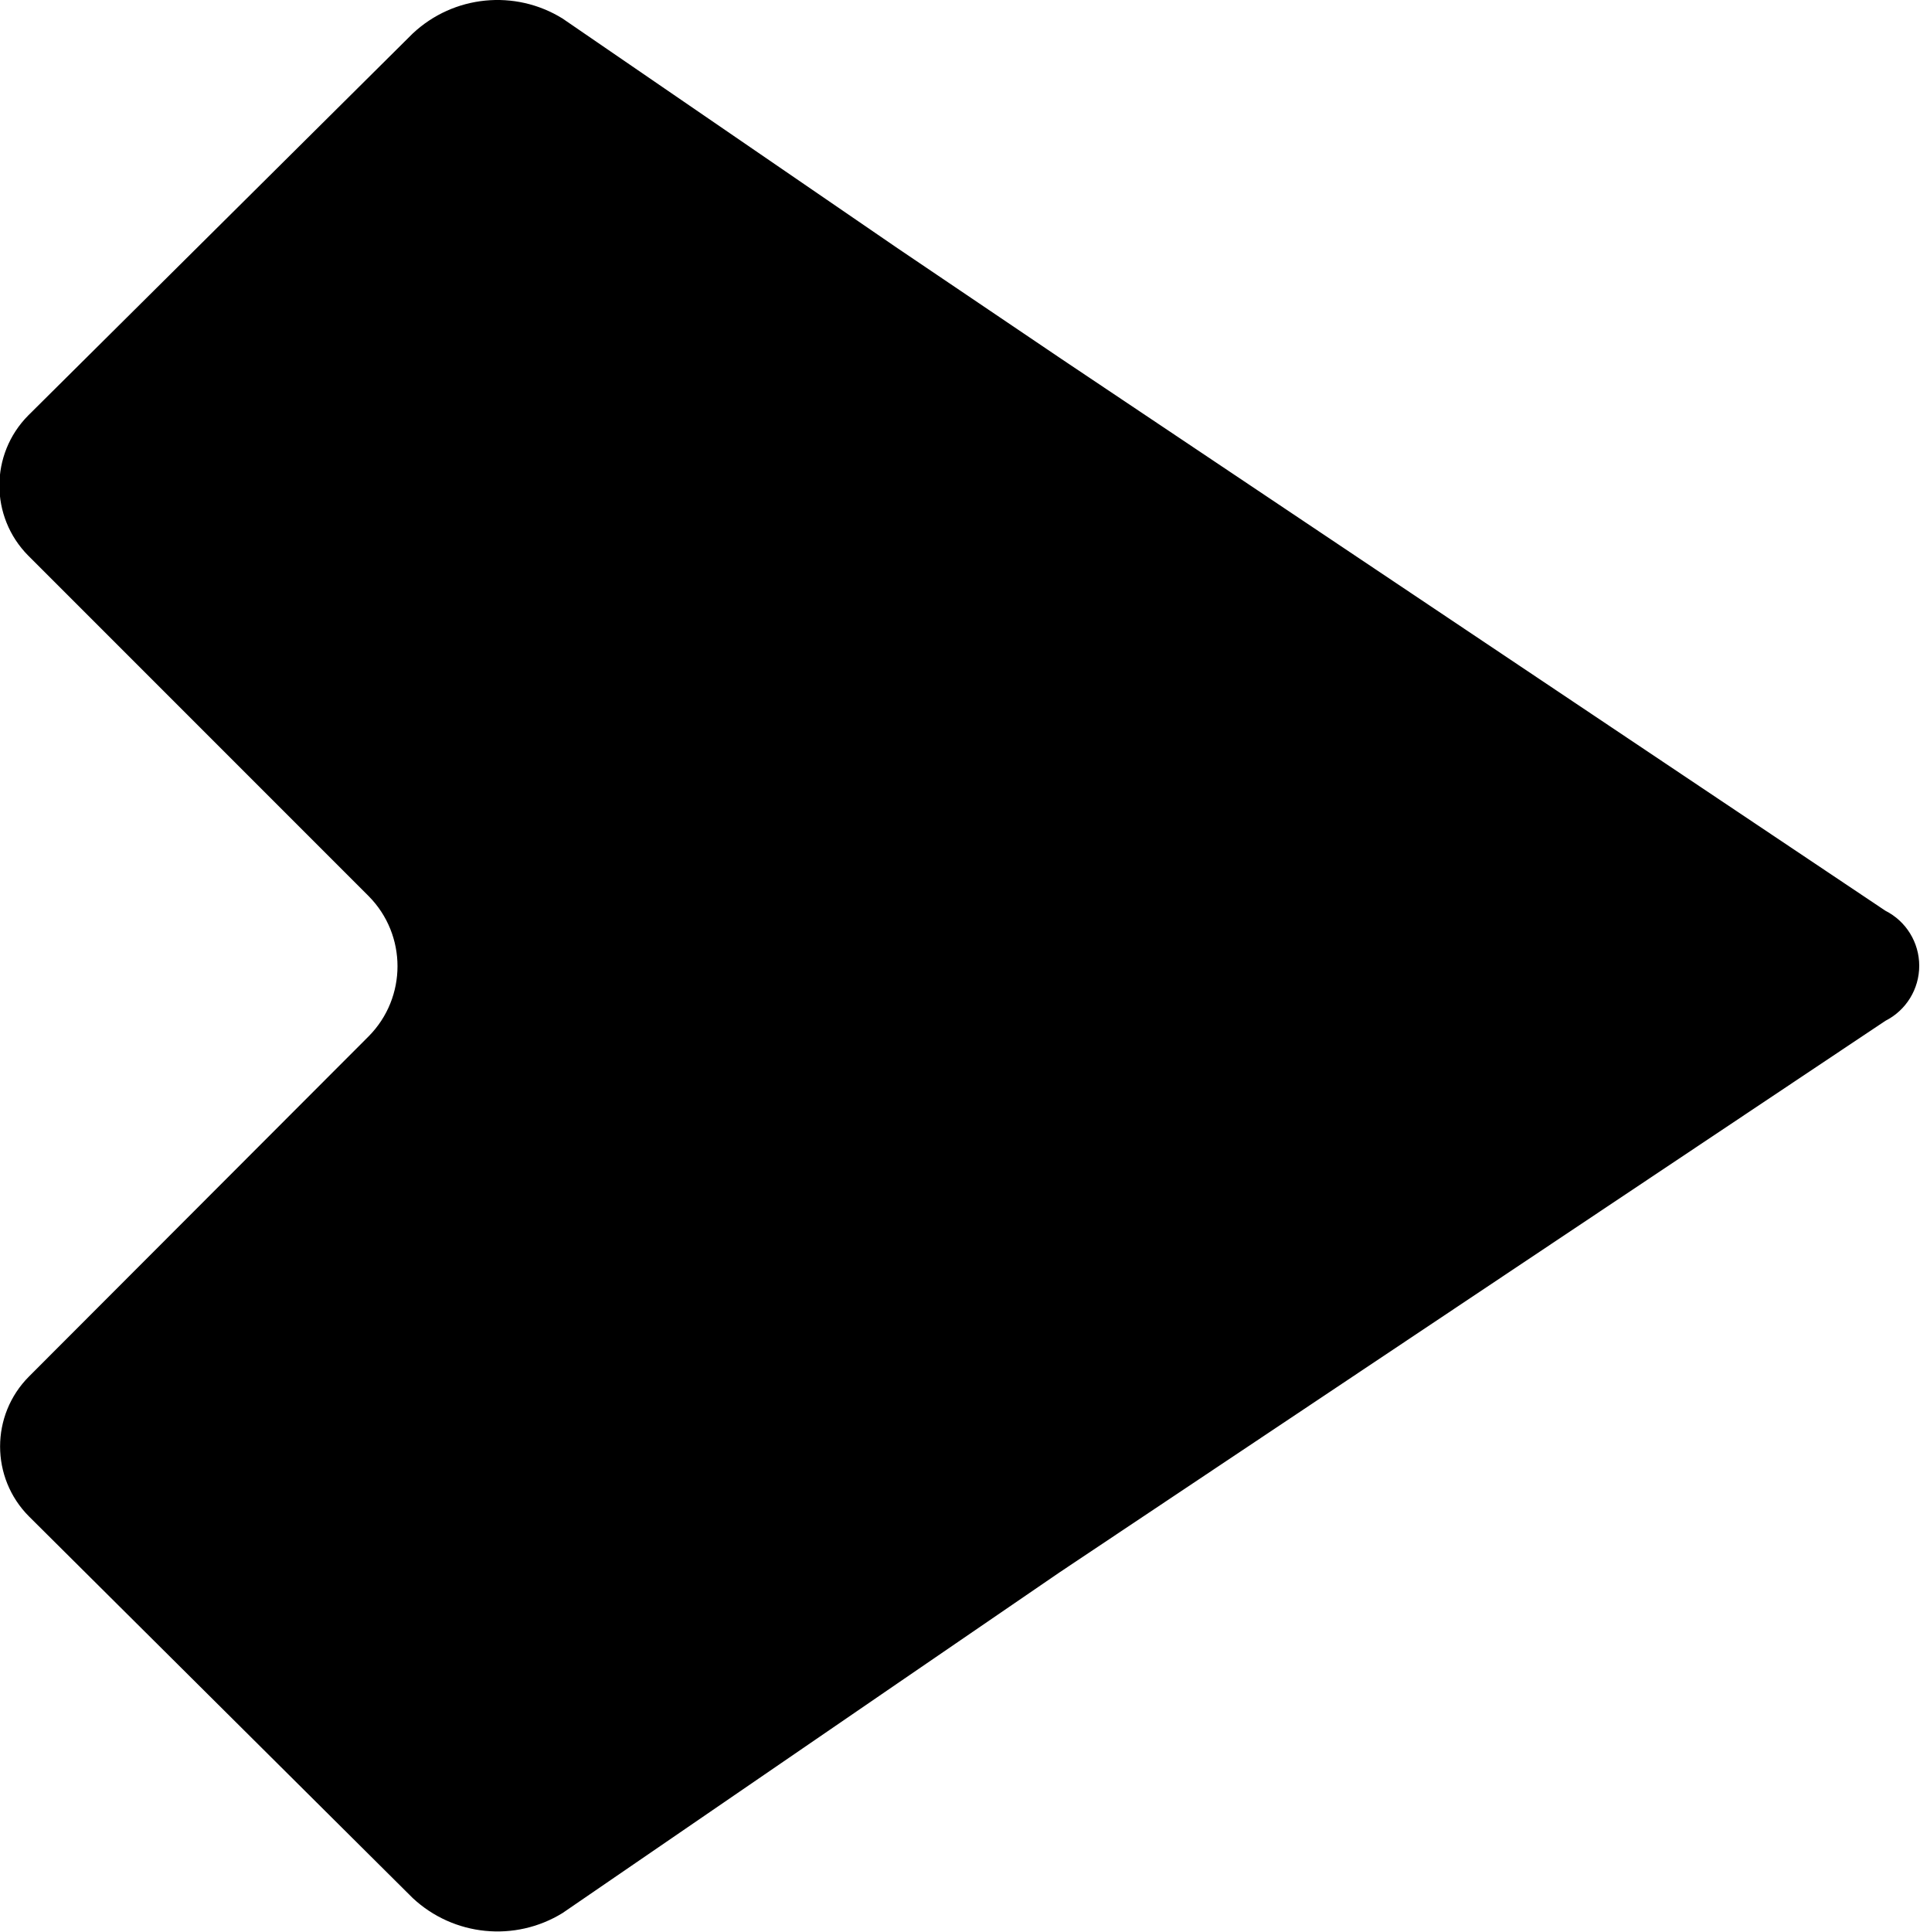
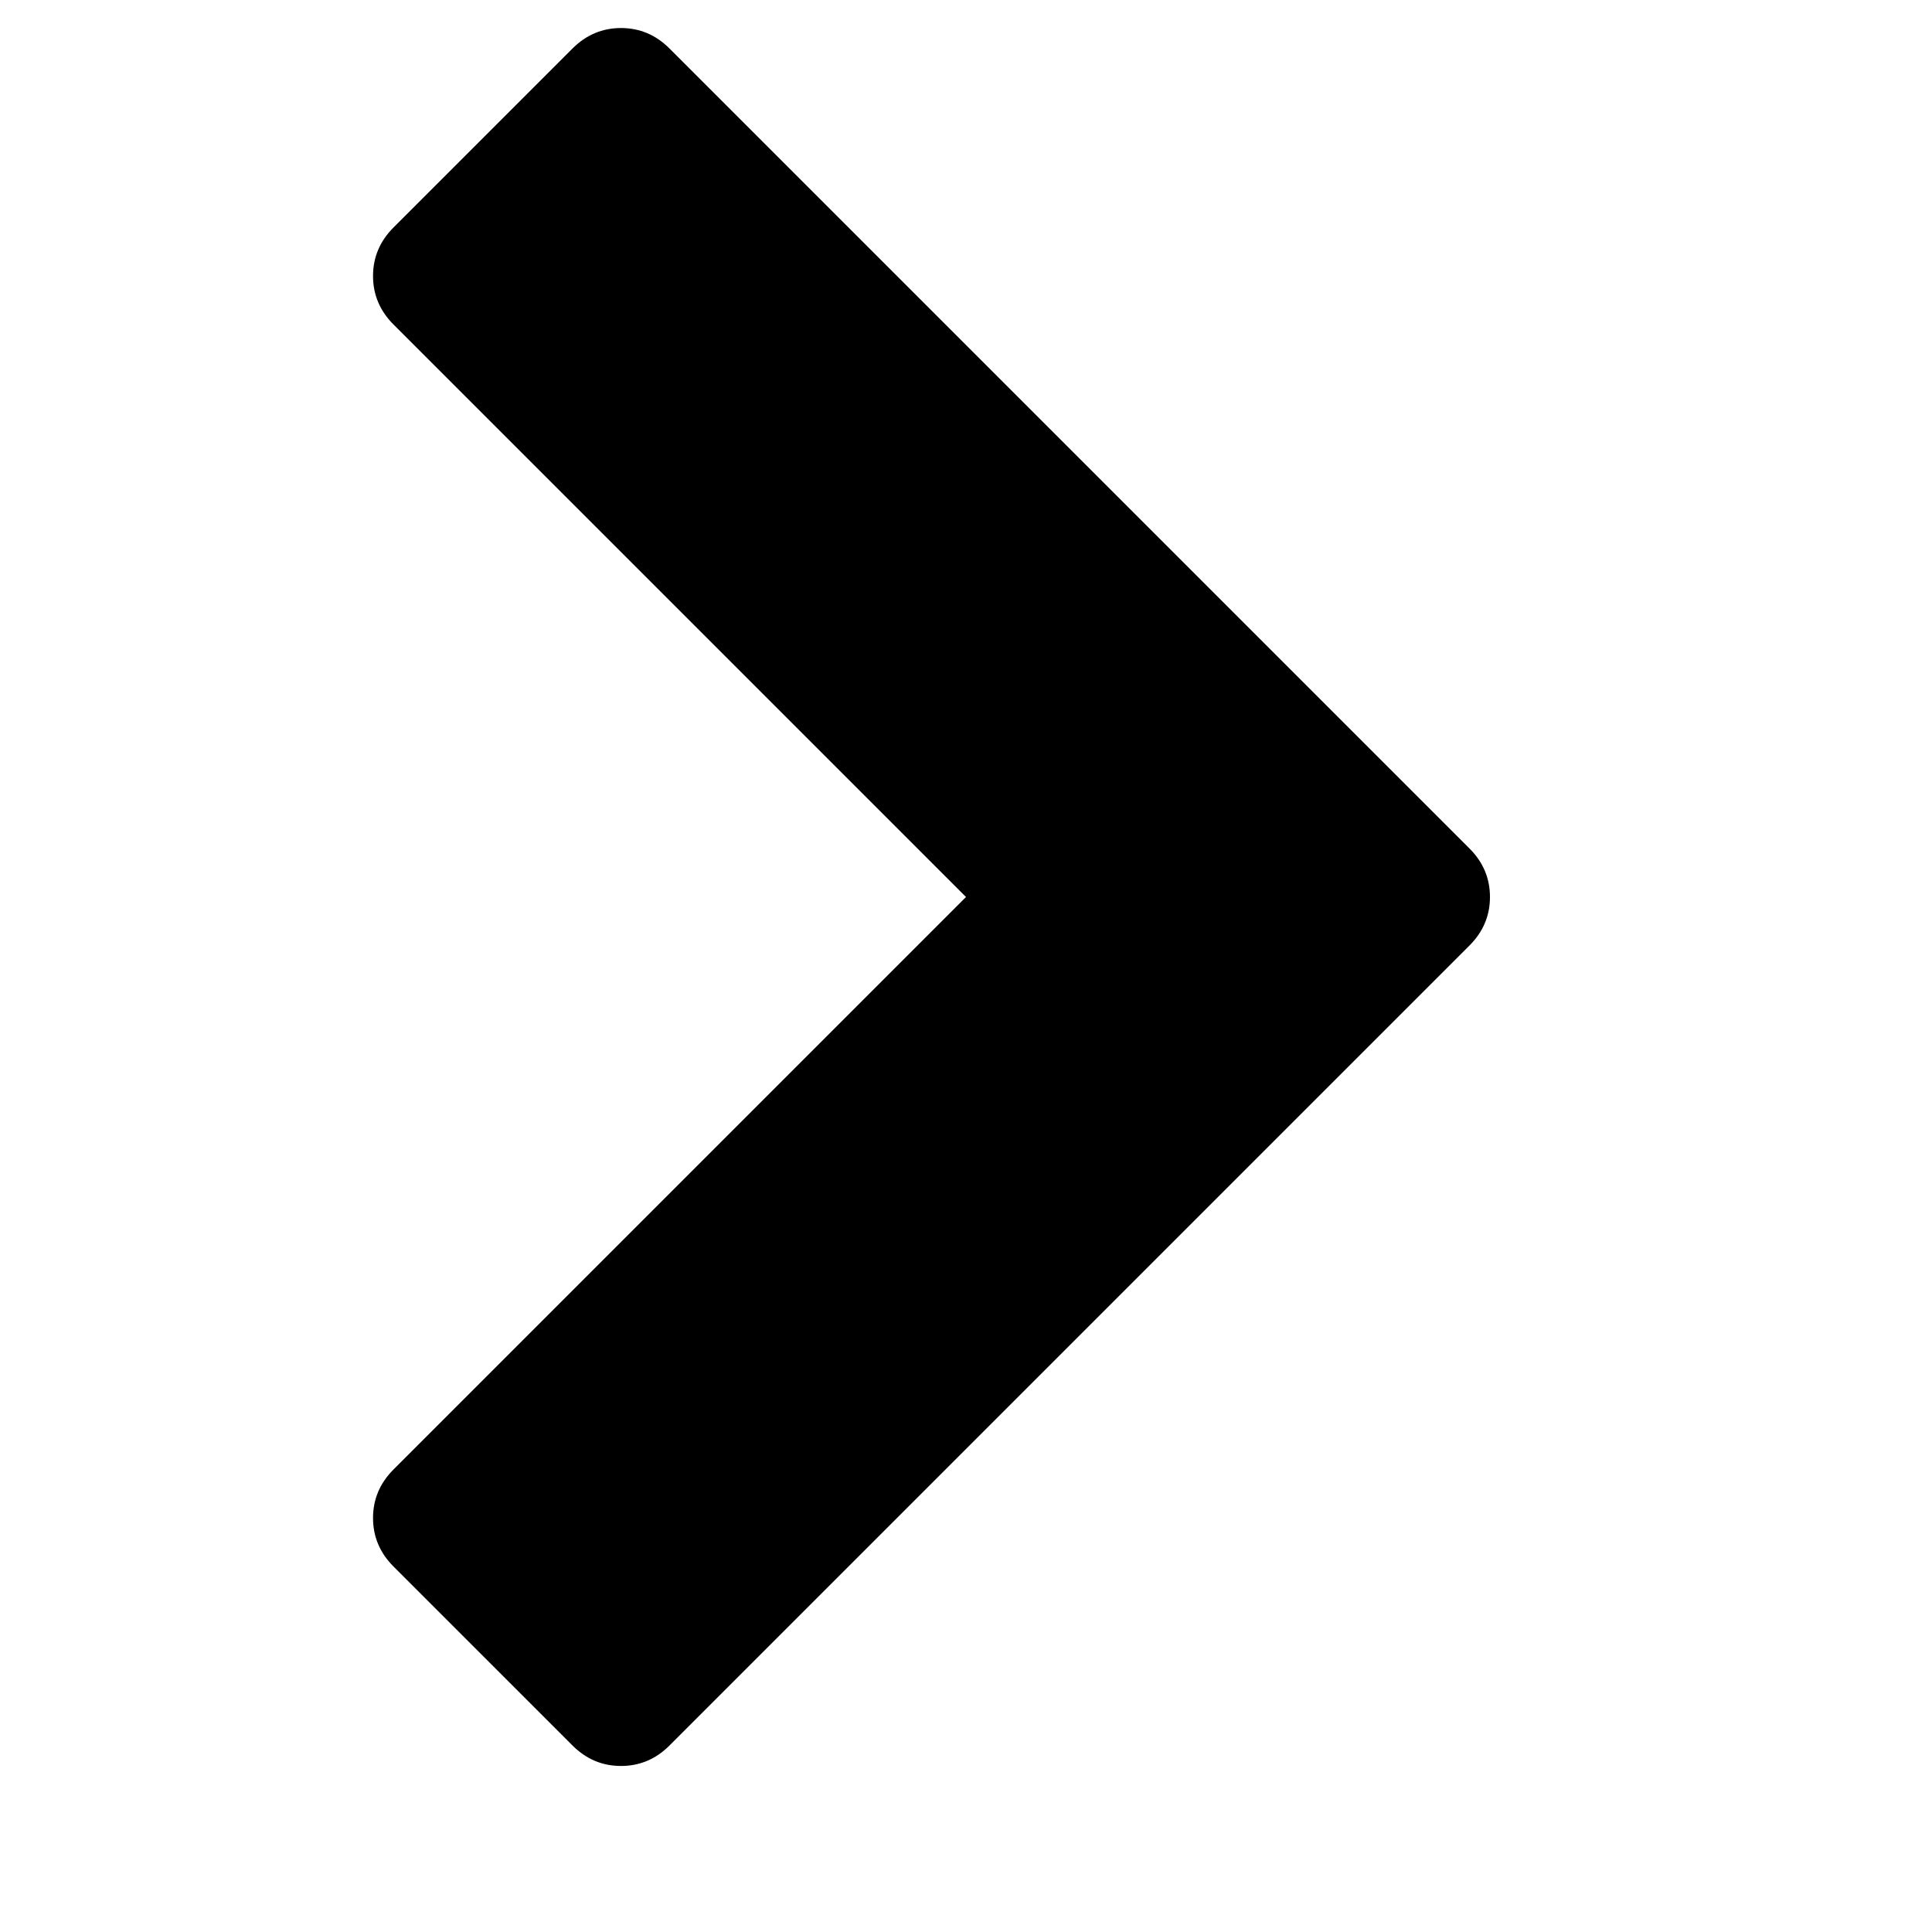
- <svg xmlns="http://www.w3.org/2000/svg" viewBox="0 0 43.57 43.85">
-   <path d="M9.37.76a2.81 2.81 0 0 1 3.4-.34l7.6 5.21 3.73 2.52 18.7 12.52a1.4 1.4 0 0 1 0 2.5L24.05 35.69l-3.68 2.52-7.6 5.21a2.82 2.82 0 0 1-3.4-.34L.66 34.42a2.25 2.25 0 0 1 0-3.18l7.71-7.72a2.26 2.26 0 0 0 0-3.18L.64 12.61a2.26 2.26 0 0 1 0-3.18z" />
+ <svg xmlns="http://www.w3.org/2000/svg" width="1792" height="1792" viewBox="0 0 1792 1792">
+   <path d="M1363 877l-742 742q-19 19-45 19t-45-19l-166-166q-19-19-19-45t19-45l531-531-531-531q-19-19-19-45t19-45l166-166q19-19 45-19t45 19l742 742q19 19 19 45t-19 45z" />
</svg>
